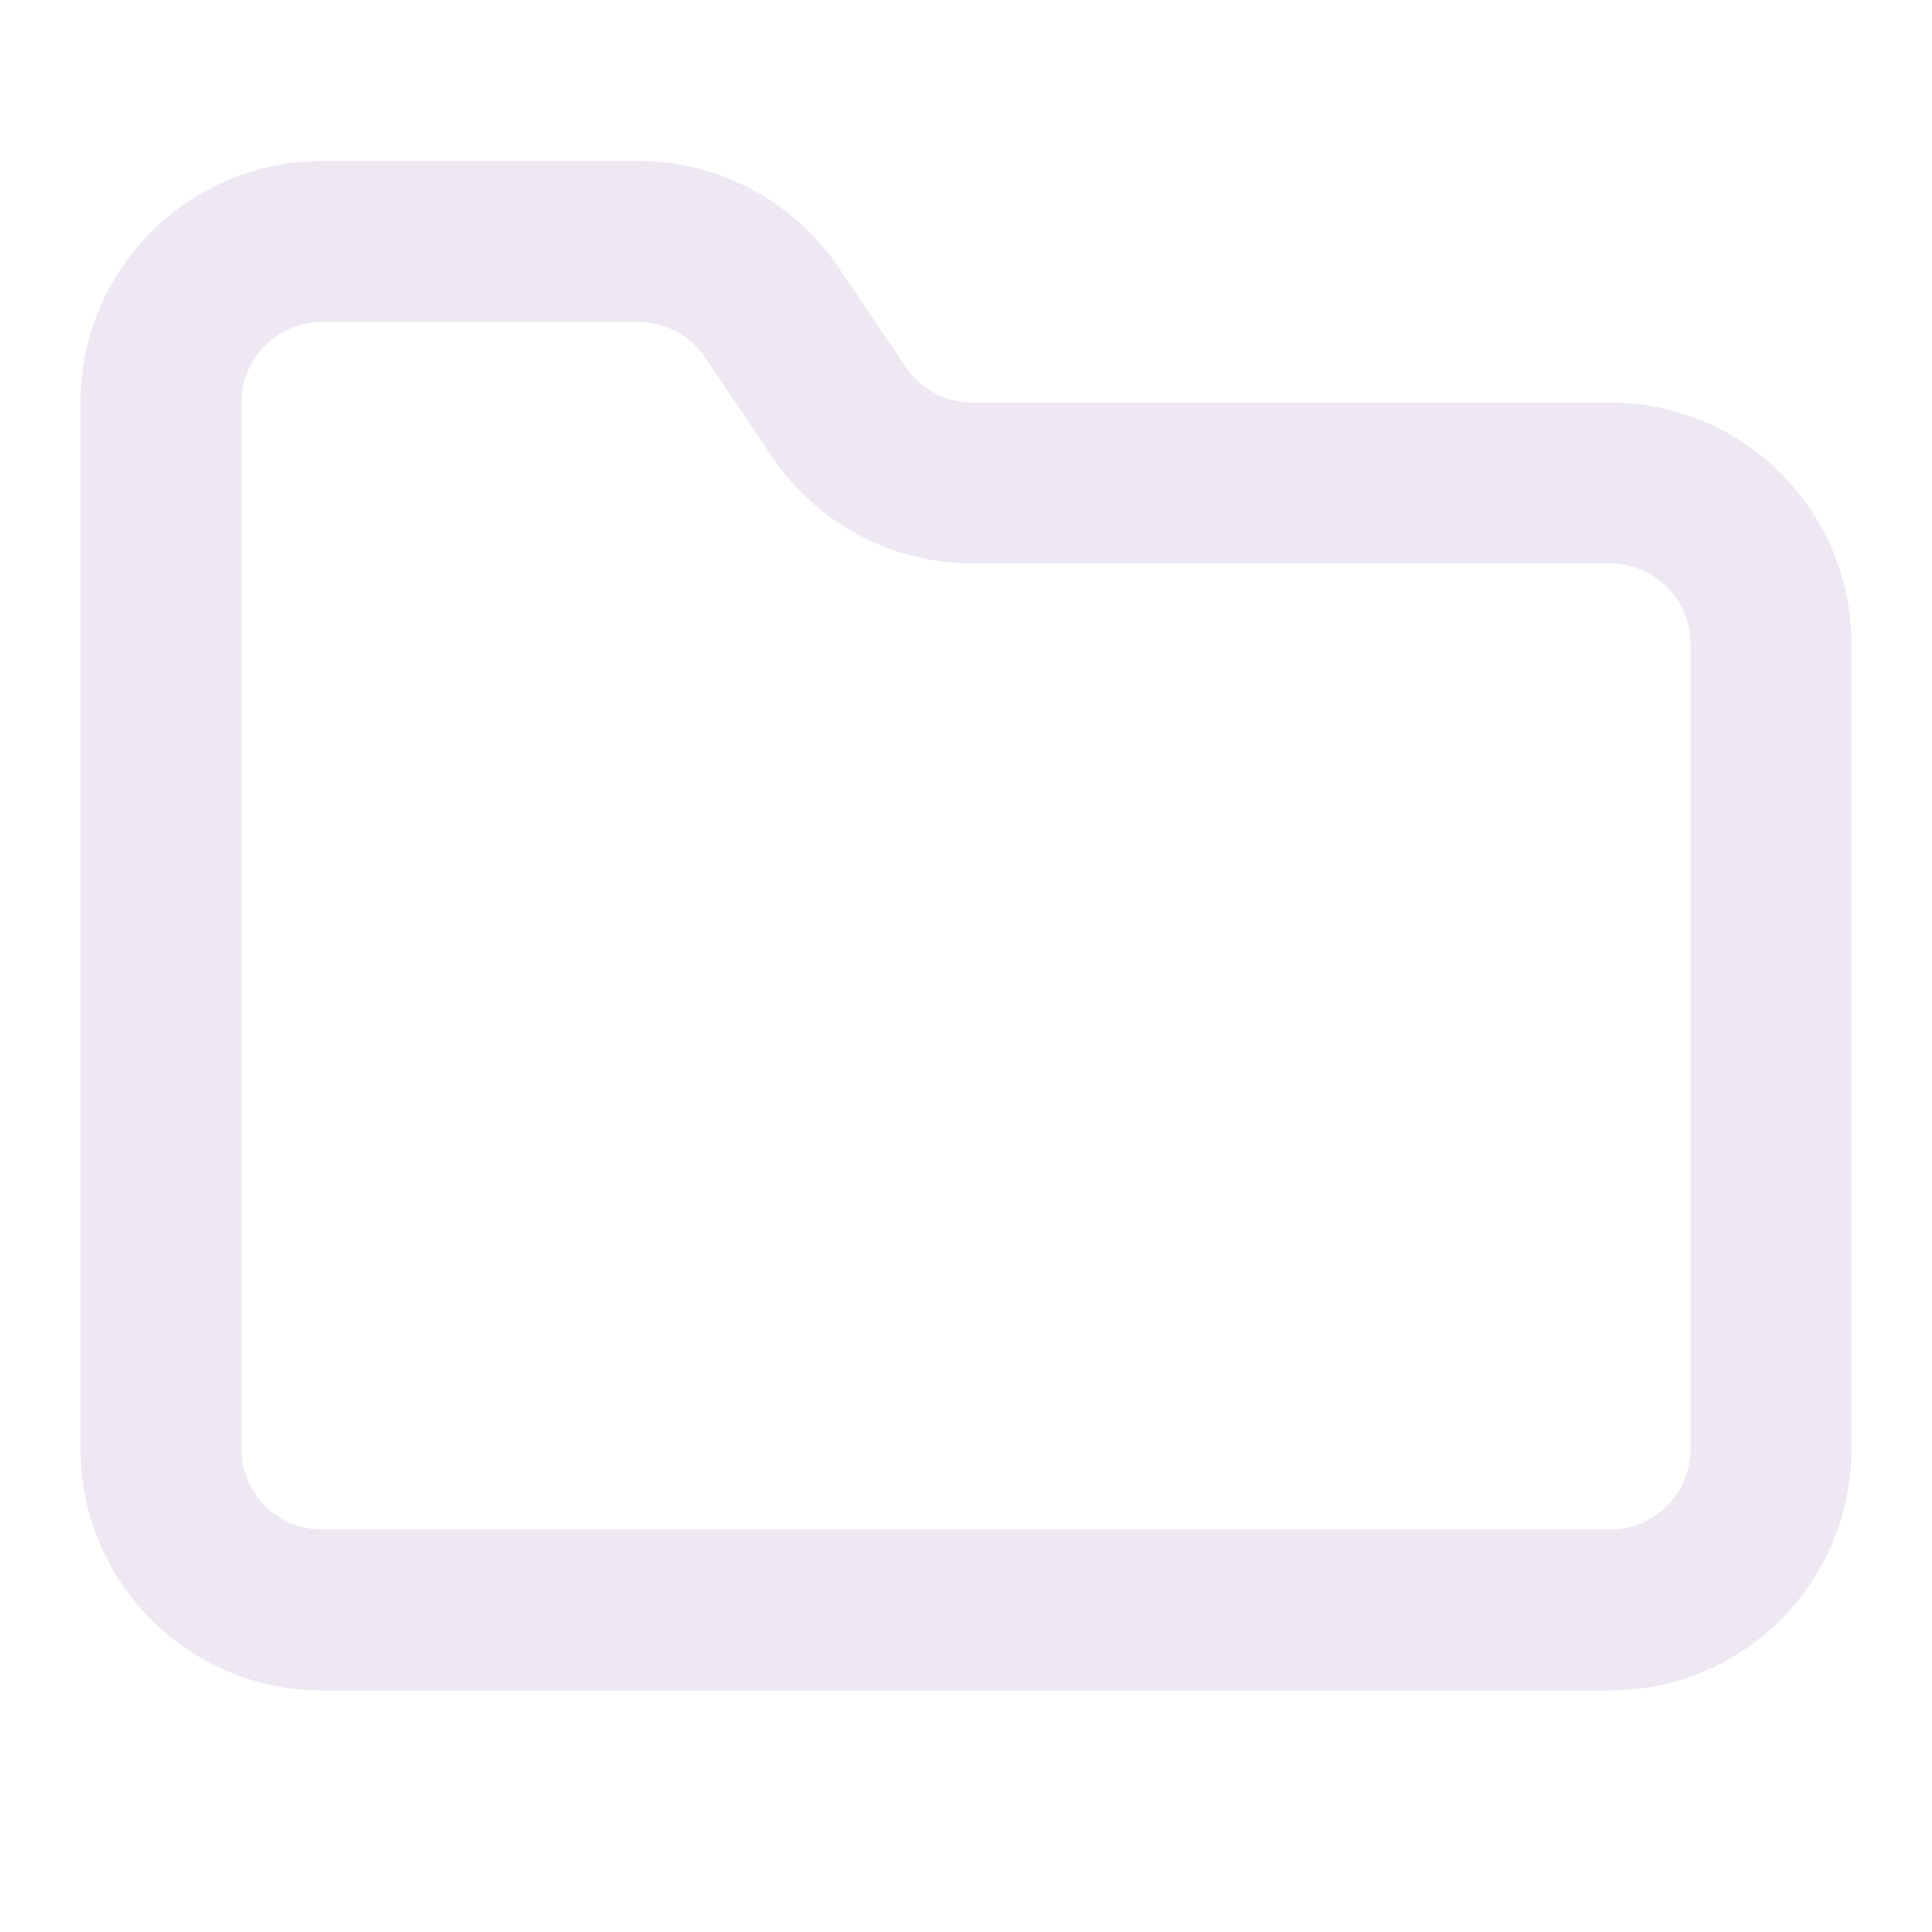
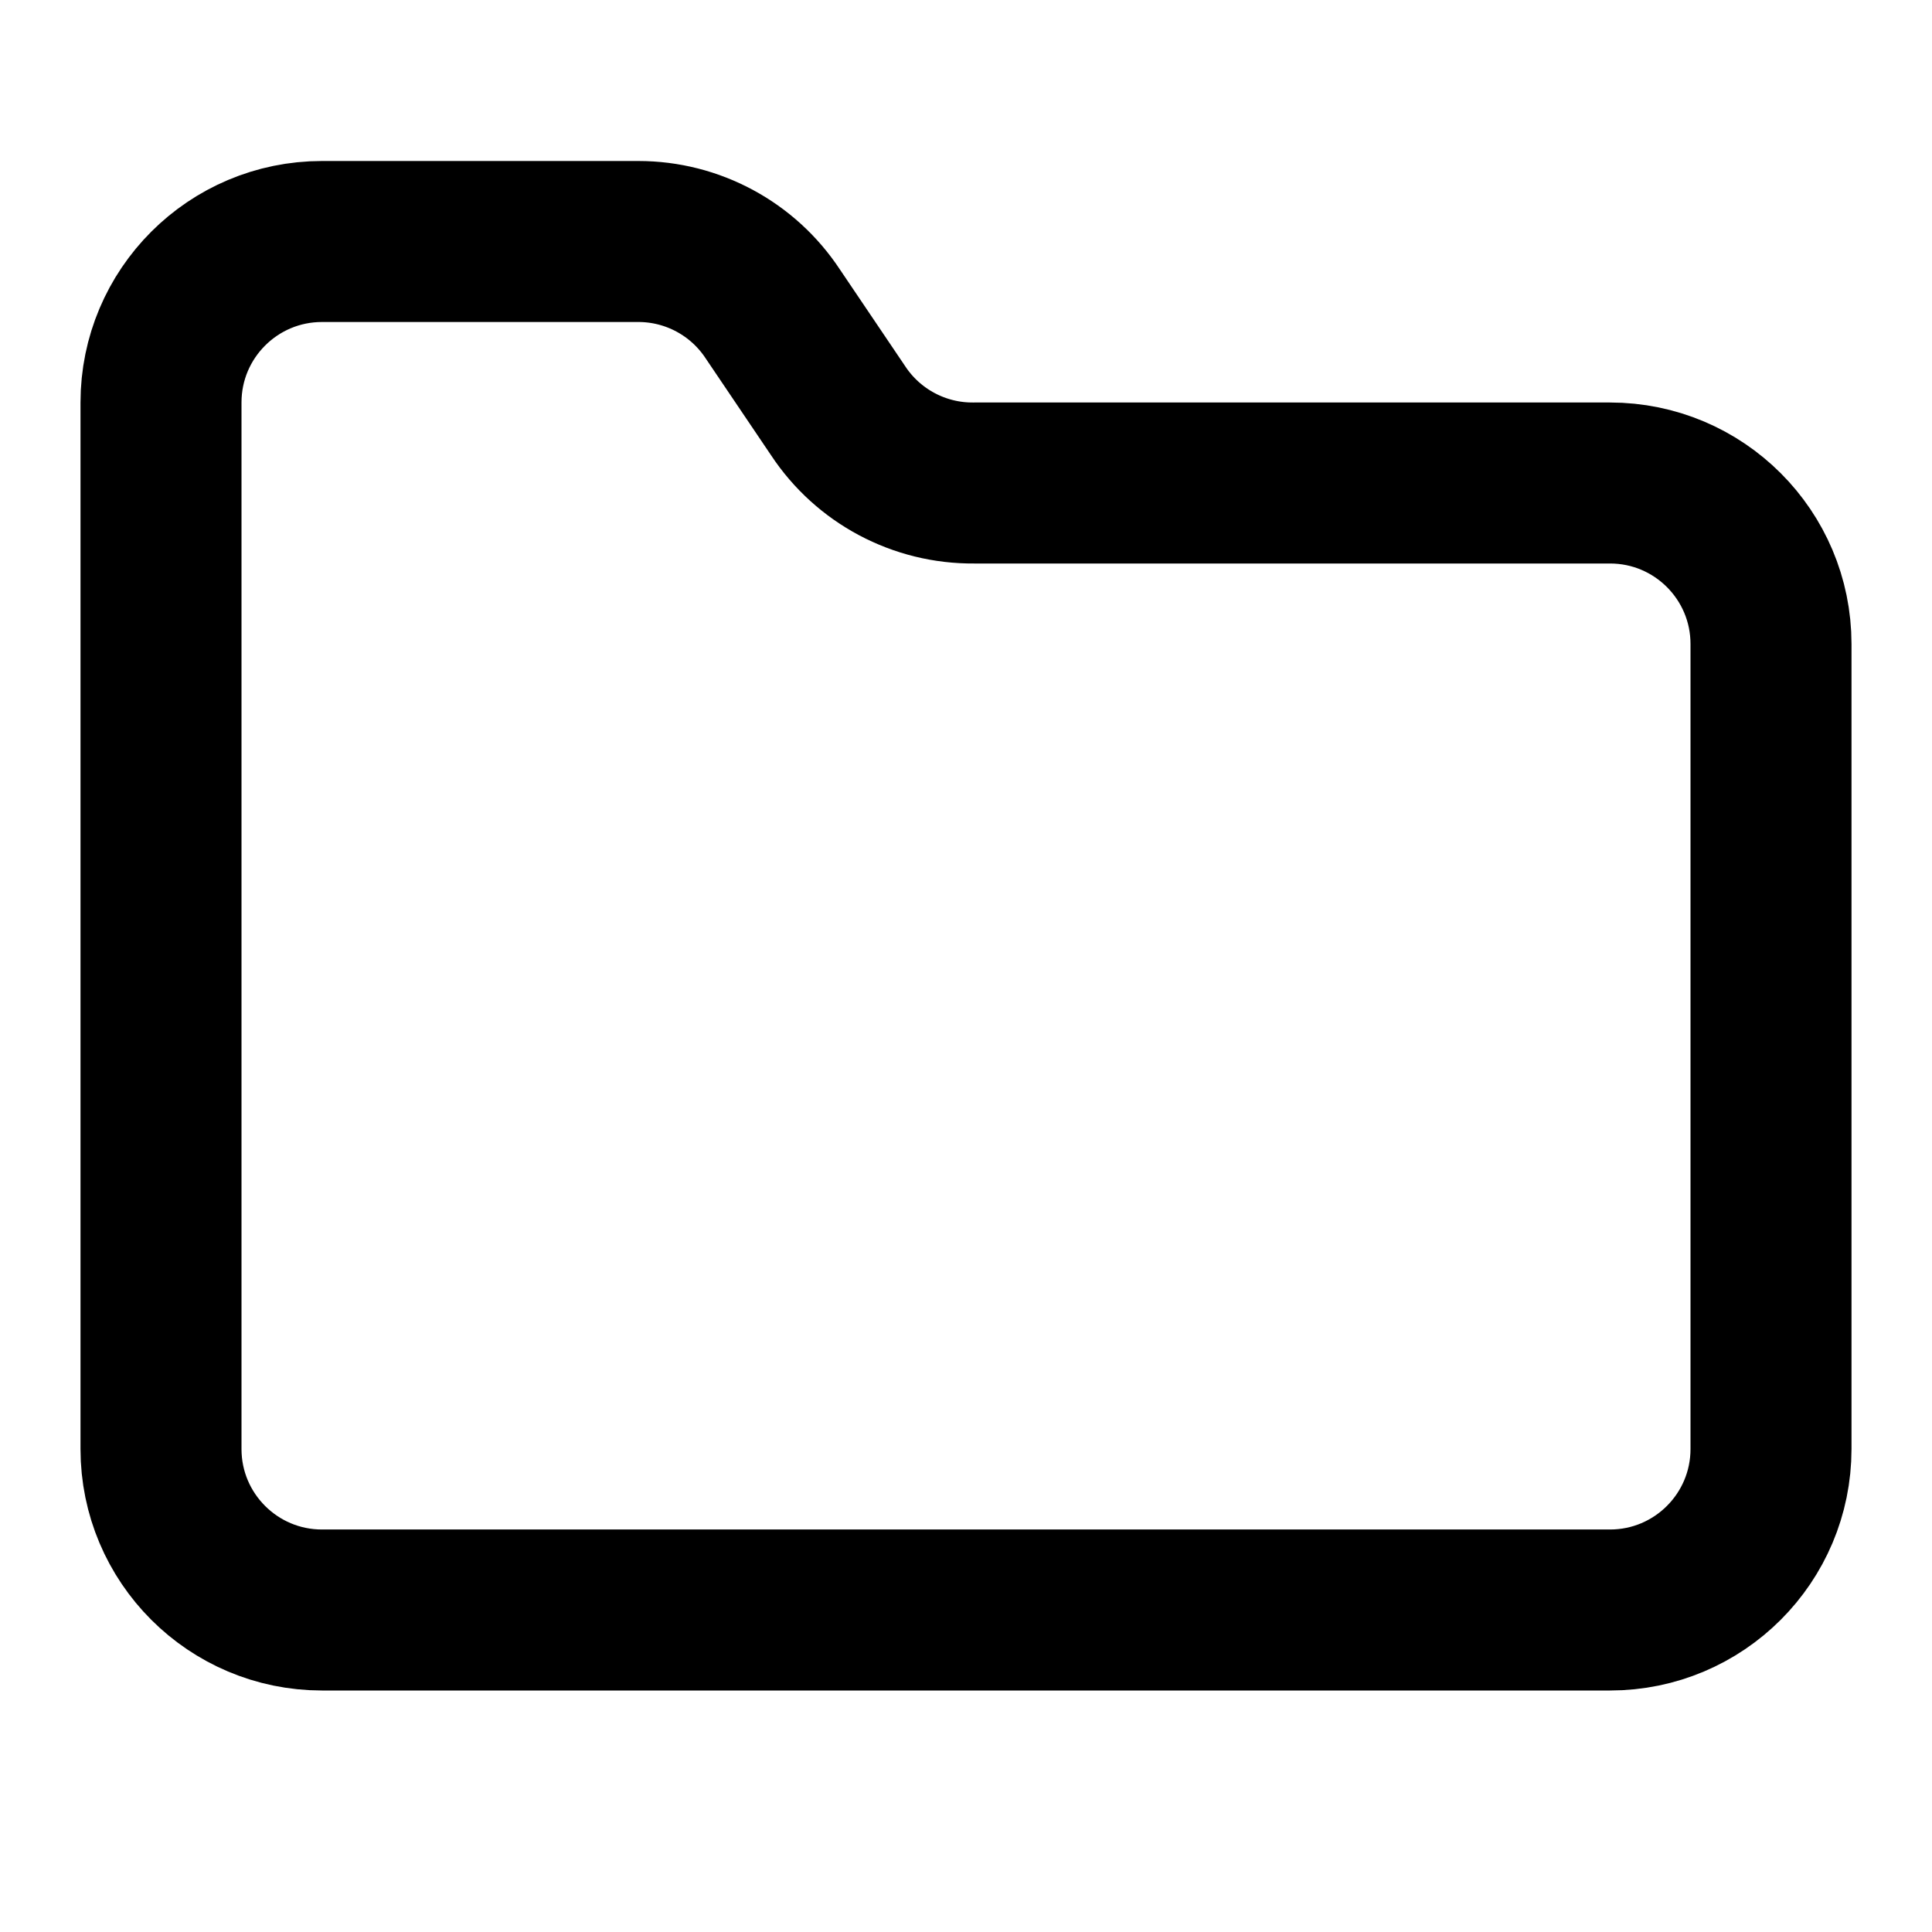
- <svg xmlns="http://www.w3.org/2000/svg" width="24" height="24" viewBox="0 0 24 24" fill="none" stroke="#eee8f3" stroke-width="2" stroke-linecap="round" stroke-linejoin="round">
+ <svg xmlns="http://www.w3.org/2000/svg" width="24" height="24" viewBox="0 0 24 24" fill="none" stroke="#000000" stroke-width="2" stroke-linecap="round" stroke-linejoin="round">
  <path d="M20 20a2 2 0 0 0 2-2V8a2 2 0 0 0-2-2h-7.9a2 2 0 0 1-1.69-.9L9.6 3.9A2 2 0 0 0 7.93 3H4a2 2 0 0 0-2 2v13a2 2 0 0 0 2 2Z" />
</svg>
